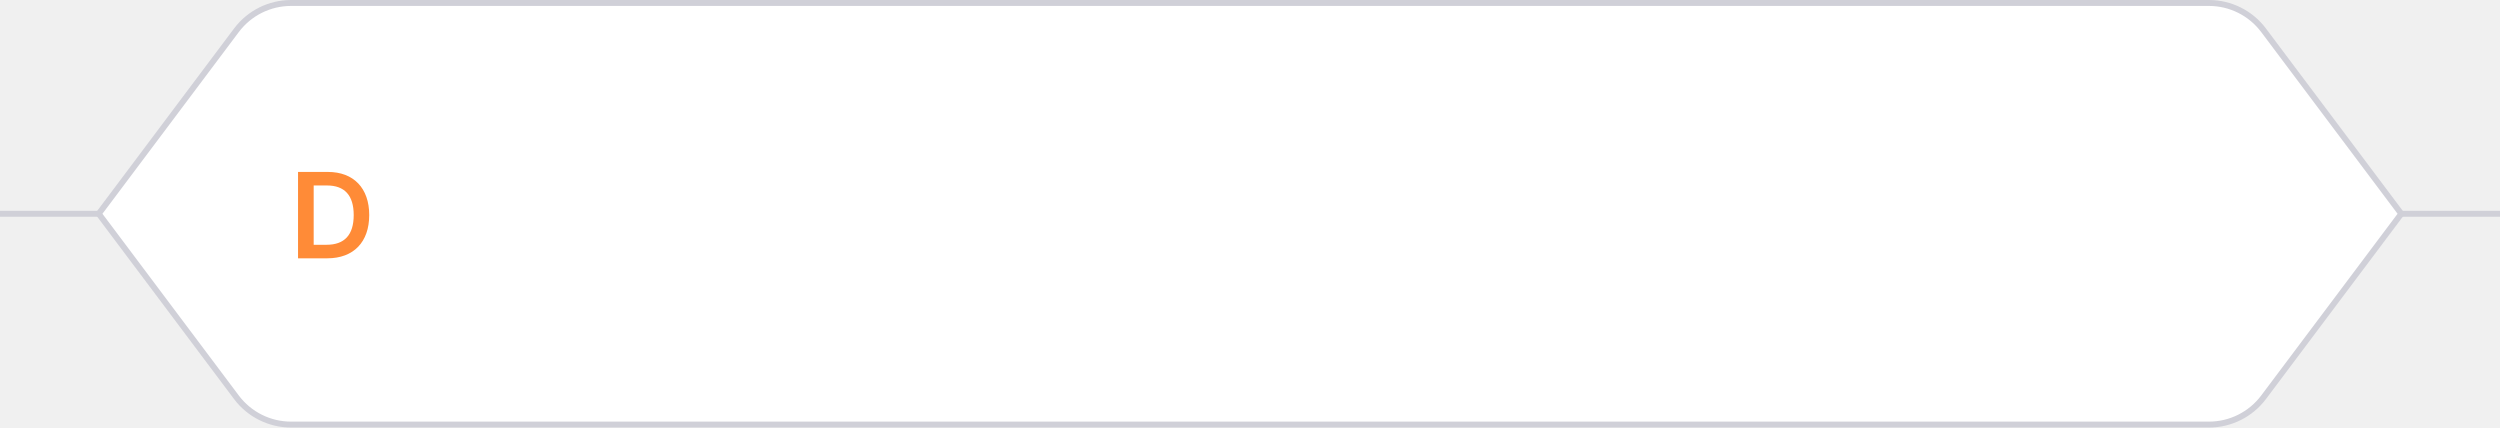
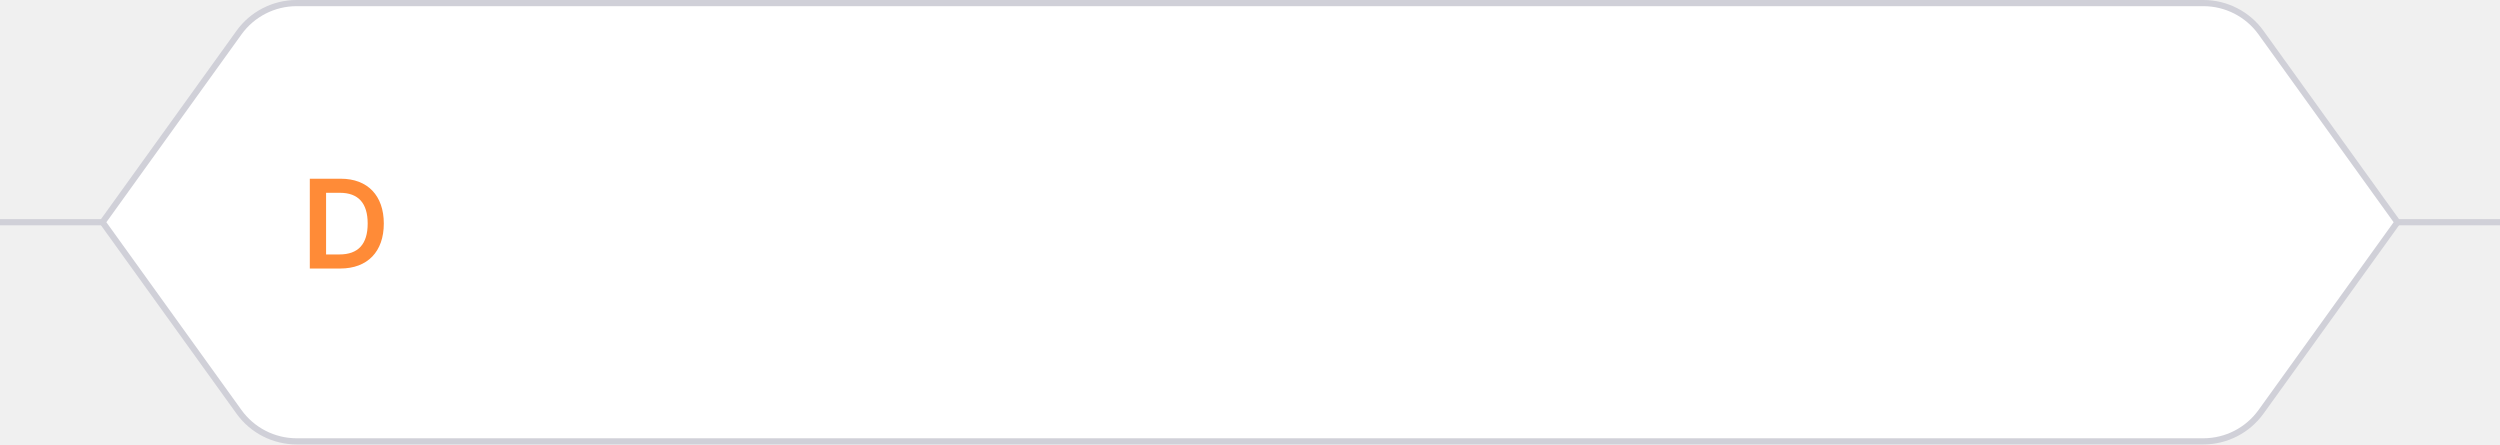
- <svg xmlns="http://www.w3.org/2000/svg" width="421" height="72" viewBox="0 0 421 72" fill="none">
-   <path d="M404 36L421 36" stroke="#D0D0D8" />
+ <svg xmlns="http://www.w3.org/2000/svg" width="405" height="72" viewBox="0 0 405 72" fill="none">
+   <path d="M388 36L405 36" stroke="#D0D0D8" />
  <path d="M0 36L17 36" stroke="#D0D0D8" />
-   <path d="M39.814 5.098C41.986 2.203 45.393 0.5 49.012 0.5H371.988C375.607 0.5 379.014 2.203 381.186 5.098L404.375 36L381.186 66.902C379.014 69.797 375.607 71.5 371.988 71.5H49.012C45.393 71.5 41.986 69.797 39.814 66.902L16.625 36L39.814 5.098Z" fill="white" stroke="#D0D0D8" />
+   <path d="M38.717 5.283C40.878 2.28 44.352 0.5 48.052 0.5H356.948C360.648 0.5 364.122 2.28 366.283 5.283L388.384 36L366.283 66.717C364.122 69.72 360.648 71.5 356.948 71.5H48.052C44.352 71.5 40.878 69.72 38.717 66.717L16.616 36L38.717 5.283Z" fill="white" stroke="#D0D0D8" />
  <path d="M55.117 43.5C59.549 43.5 62.177 40.758 62.177 36.213C62.177 31.682 59.549 28.954 55.217 28.954H50.189V43.5H55.117ZM52.824 41.22V31.234H55.068C58.022 31.234 59.564 32.882 59.564 36.213C59.564 39.558 58.022 41.22 54.99 41.22H52.824Z" fill="#FF8B37" />
</svg>
